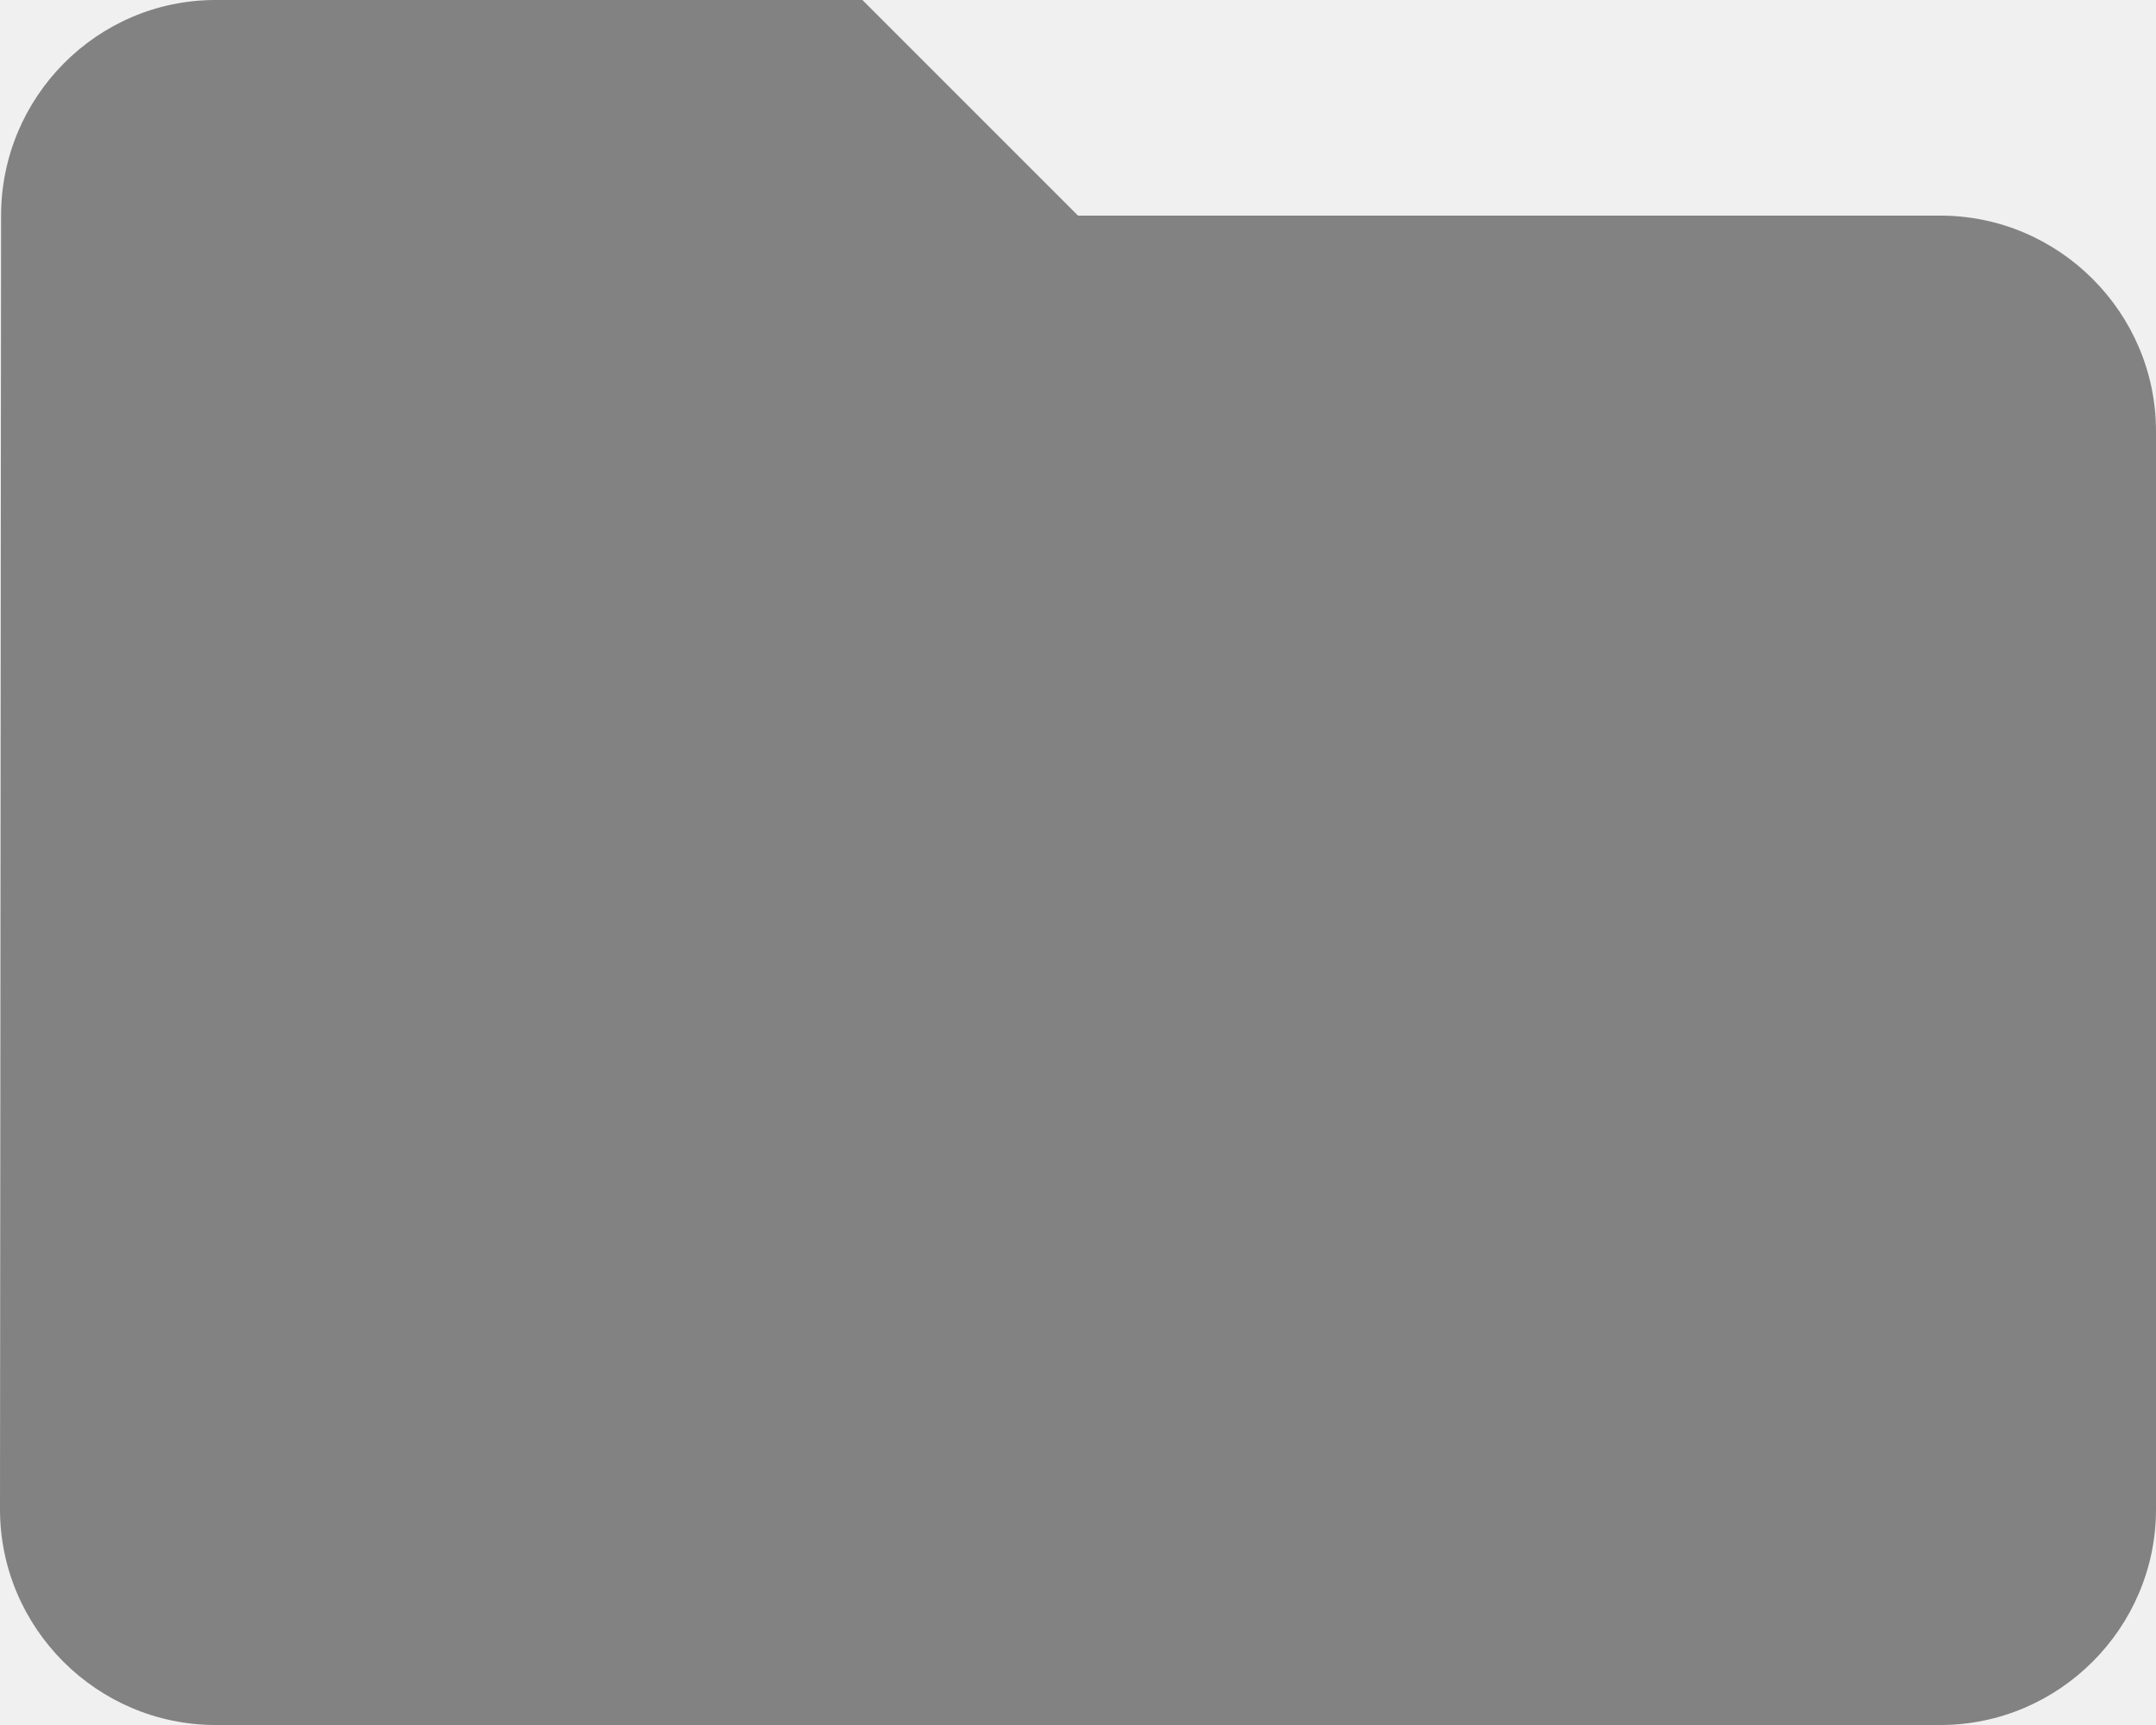
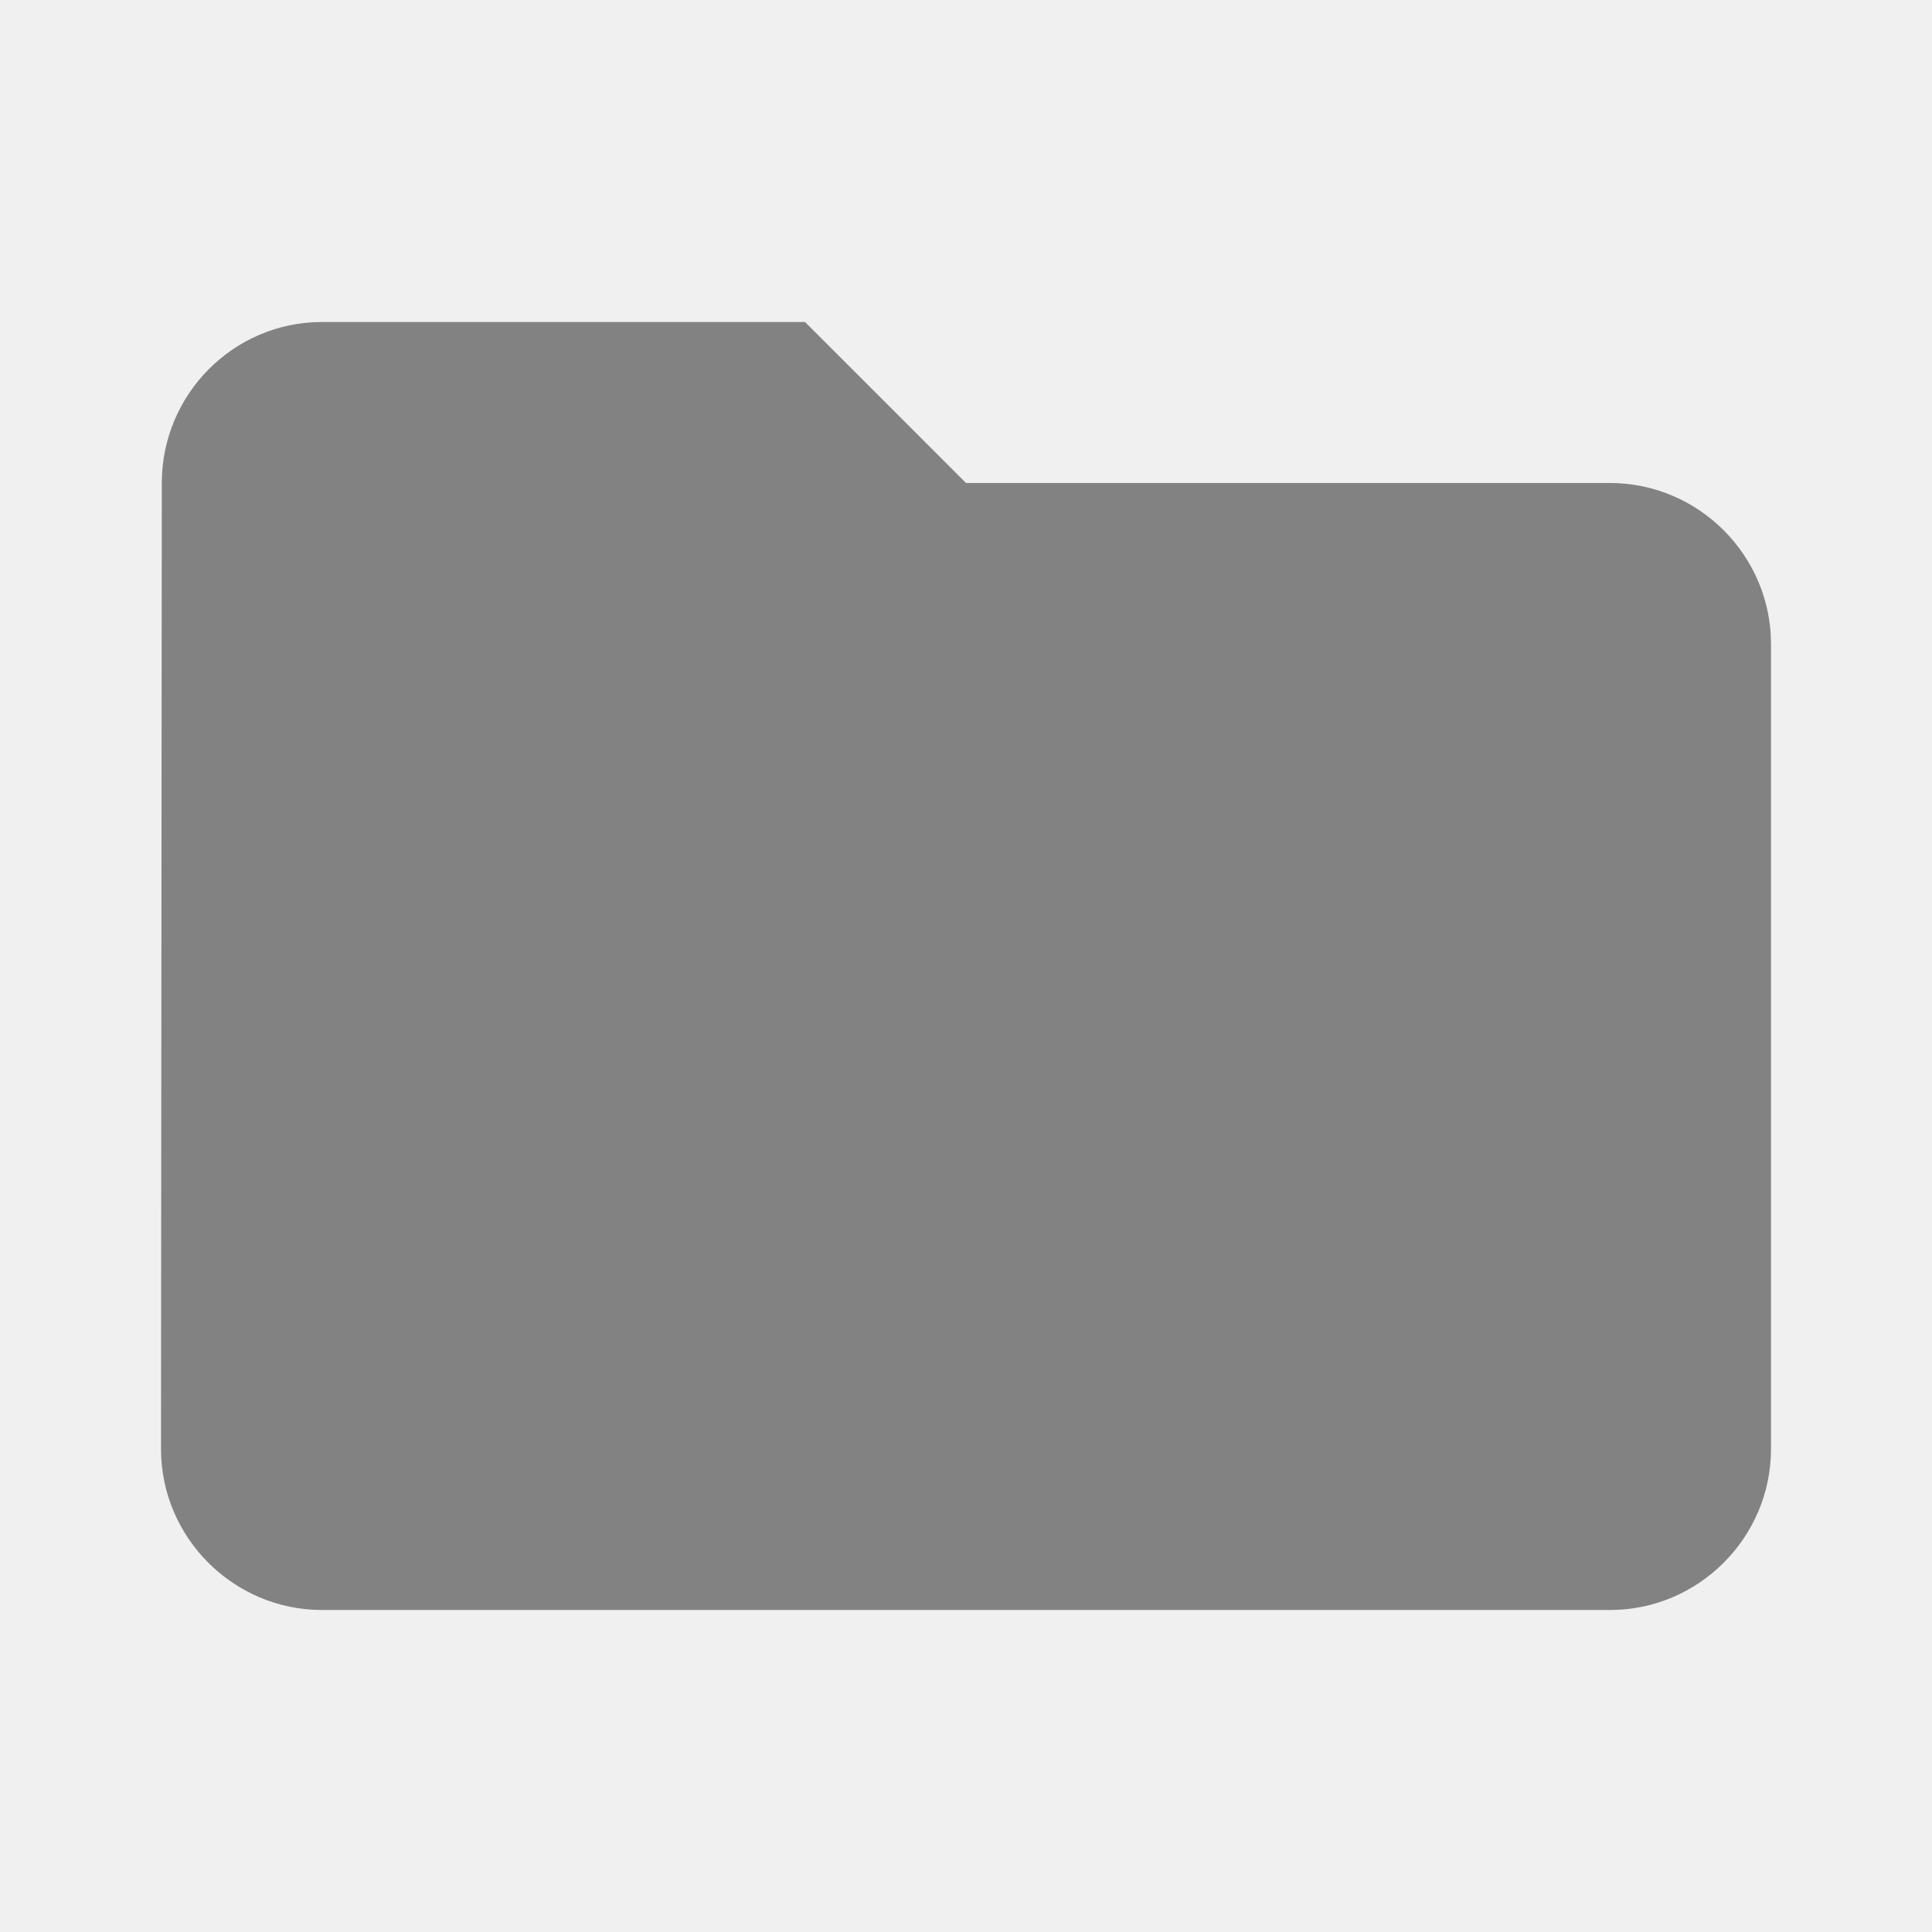
- <svg xmlns="http://www.w3.org/2000/svg" width="20" height="16" viewBox="0 0 20 16" fill="none">
-   <path d="M8 0H2C0.9 0 0.01 0.9 0.01 2L0 14C0 15.1 0.9 16 2 16H18C19.1 16 20 15.1 20 14V4C20 2.9 19.1 2 18 2H10L8 0Z" fill="#828282" />
+ <svg xmlns="http://www.w3.org/2000/svg" width="24" height="24" viewBox="0 0 24 24" fill="none">
+   <g clip-path="url(#clip0_1121_3237)">
+     <path d="M10 4H4C2.9 4 2.01 4.9 2.01 6L2 18C2 19.1 2.9 20 4 20H20C21.1 20 22 19.1 22 18V8C22 6.9 21.1 6 20 6H12L10 4Z" fill="#828282" />
+   </g>
+   <defs>
+     <clipPath id="clip0_1121_3237">
+       <rect width="24" height="24" fill="white" />
+     </clipPath>
+   </defs>
</svg>
